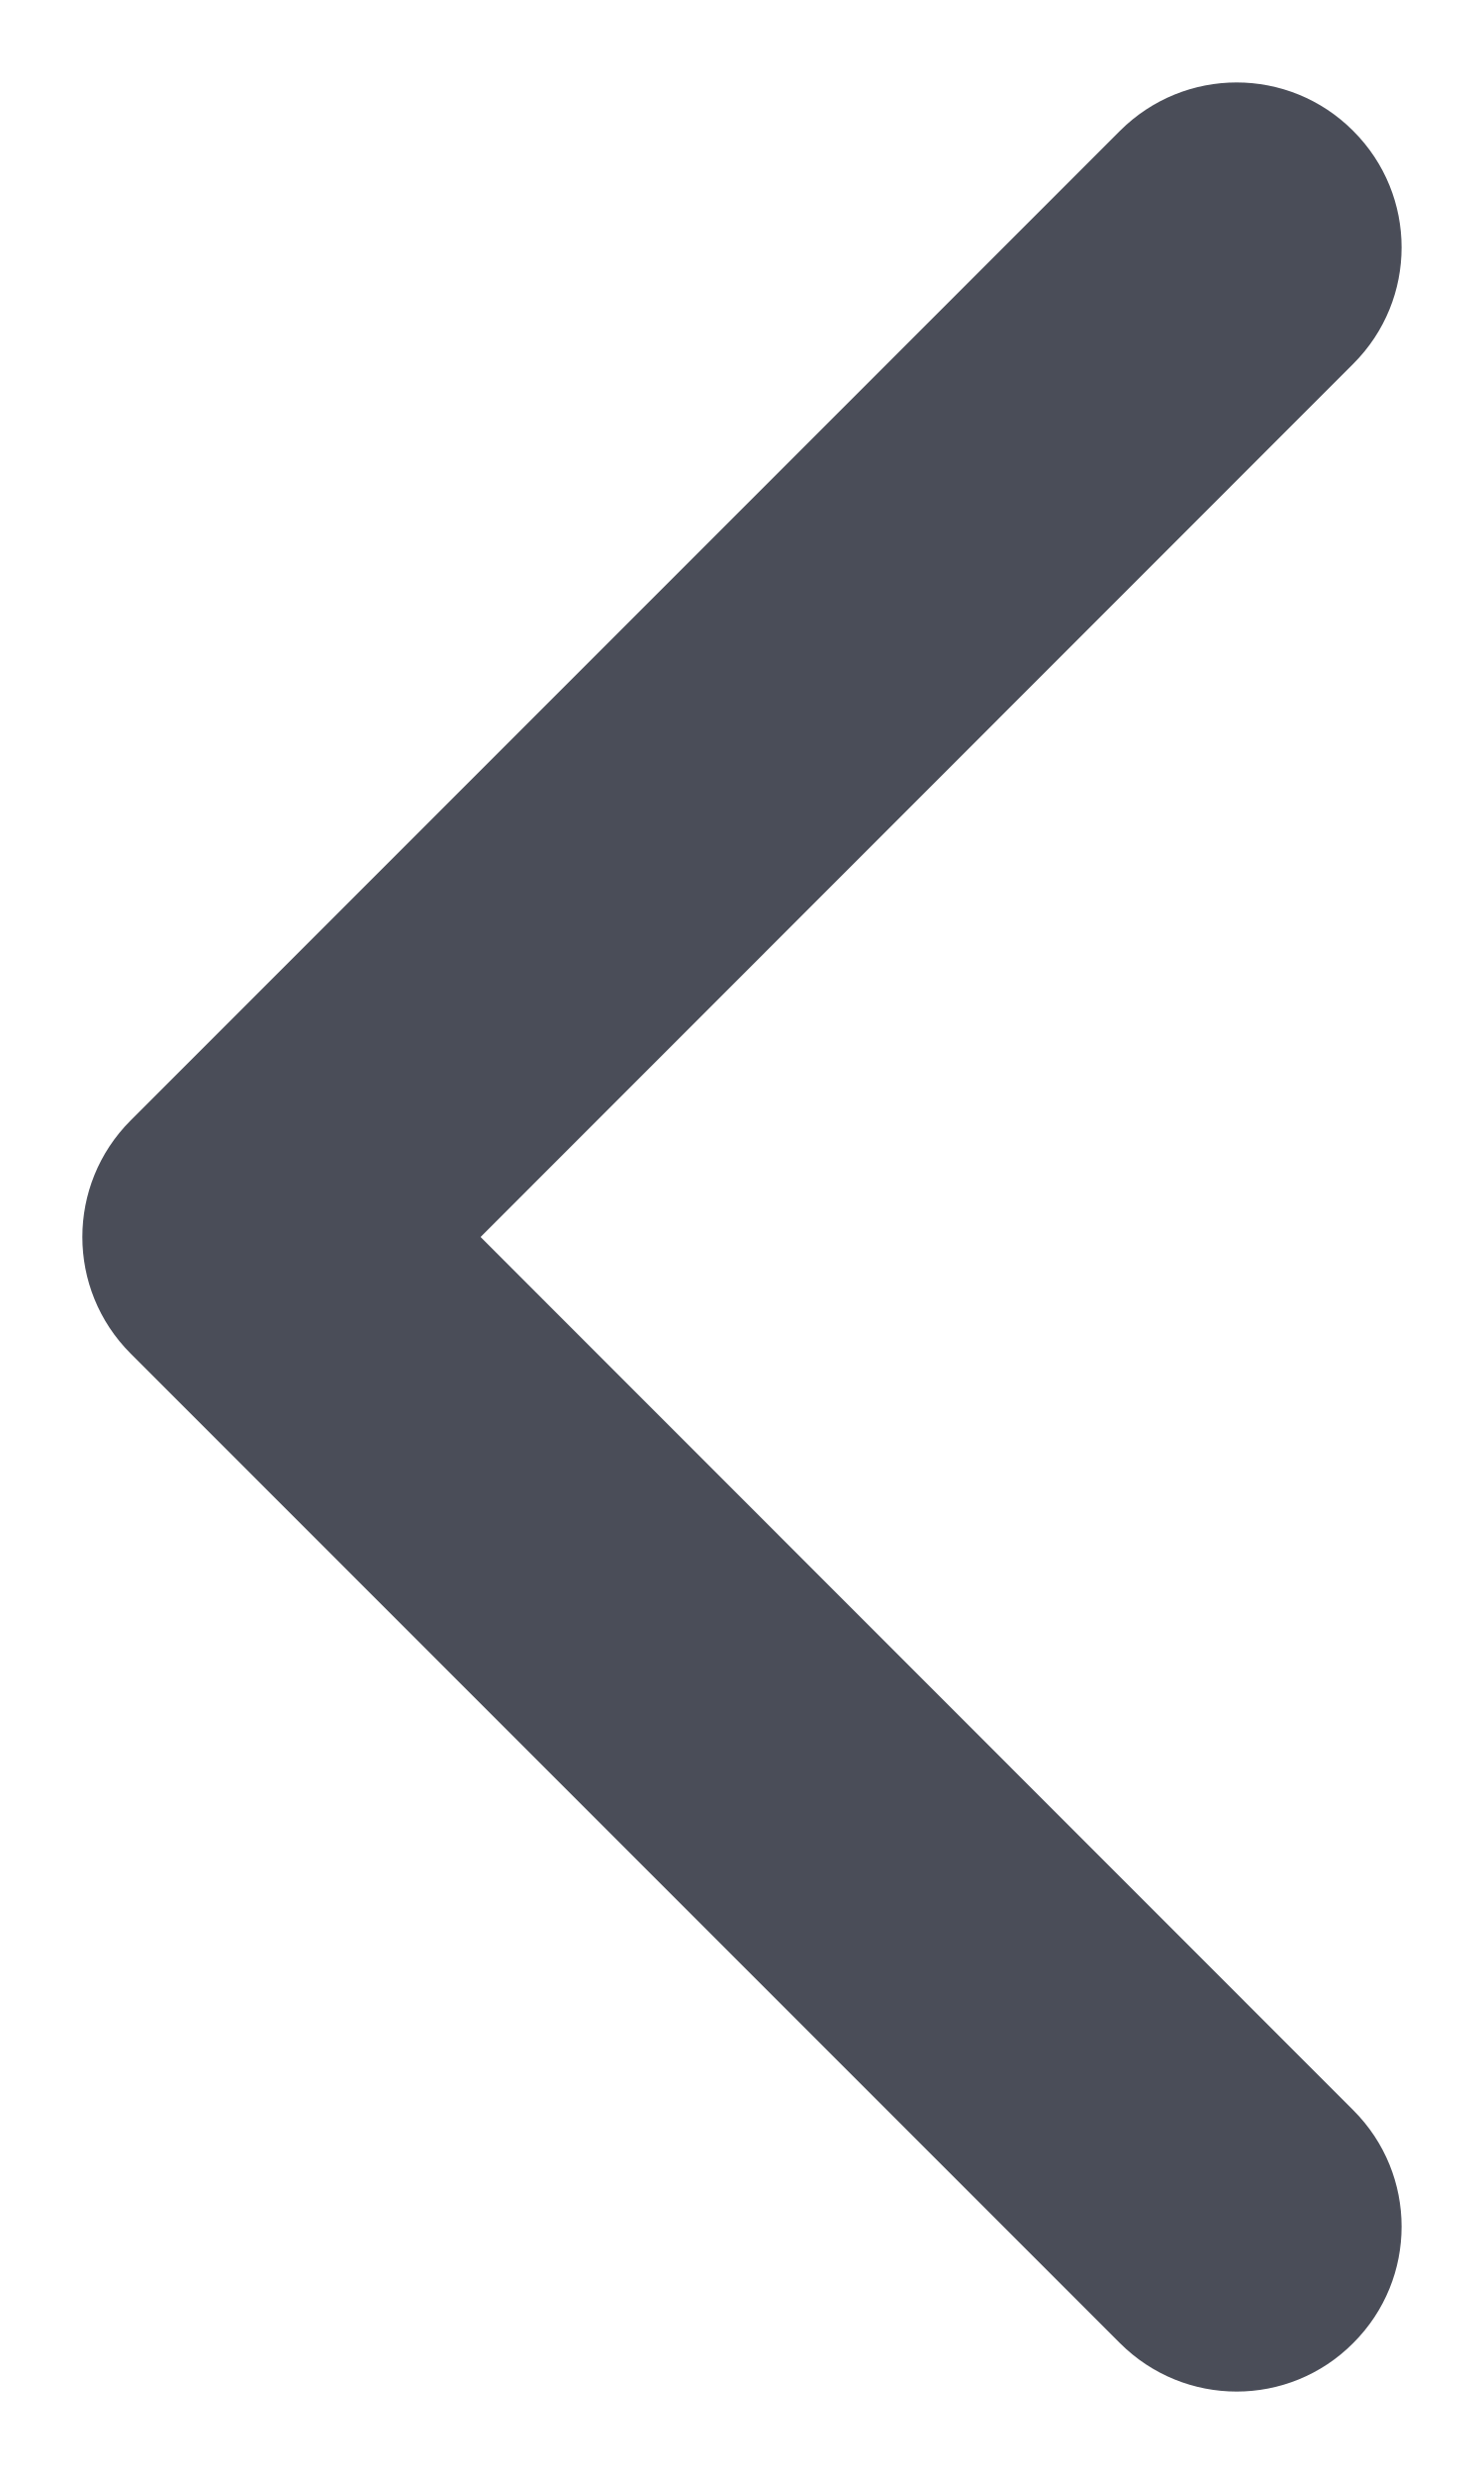
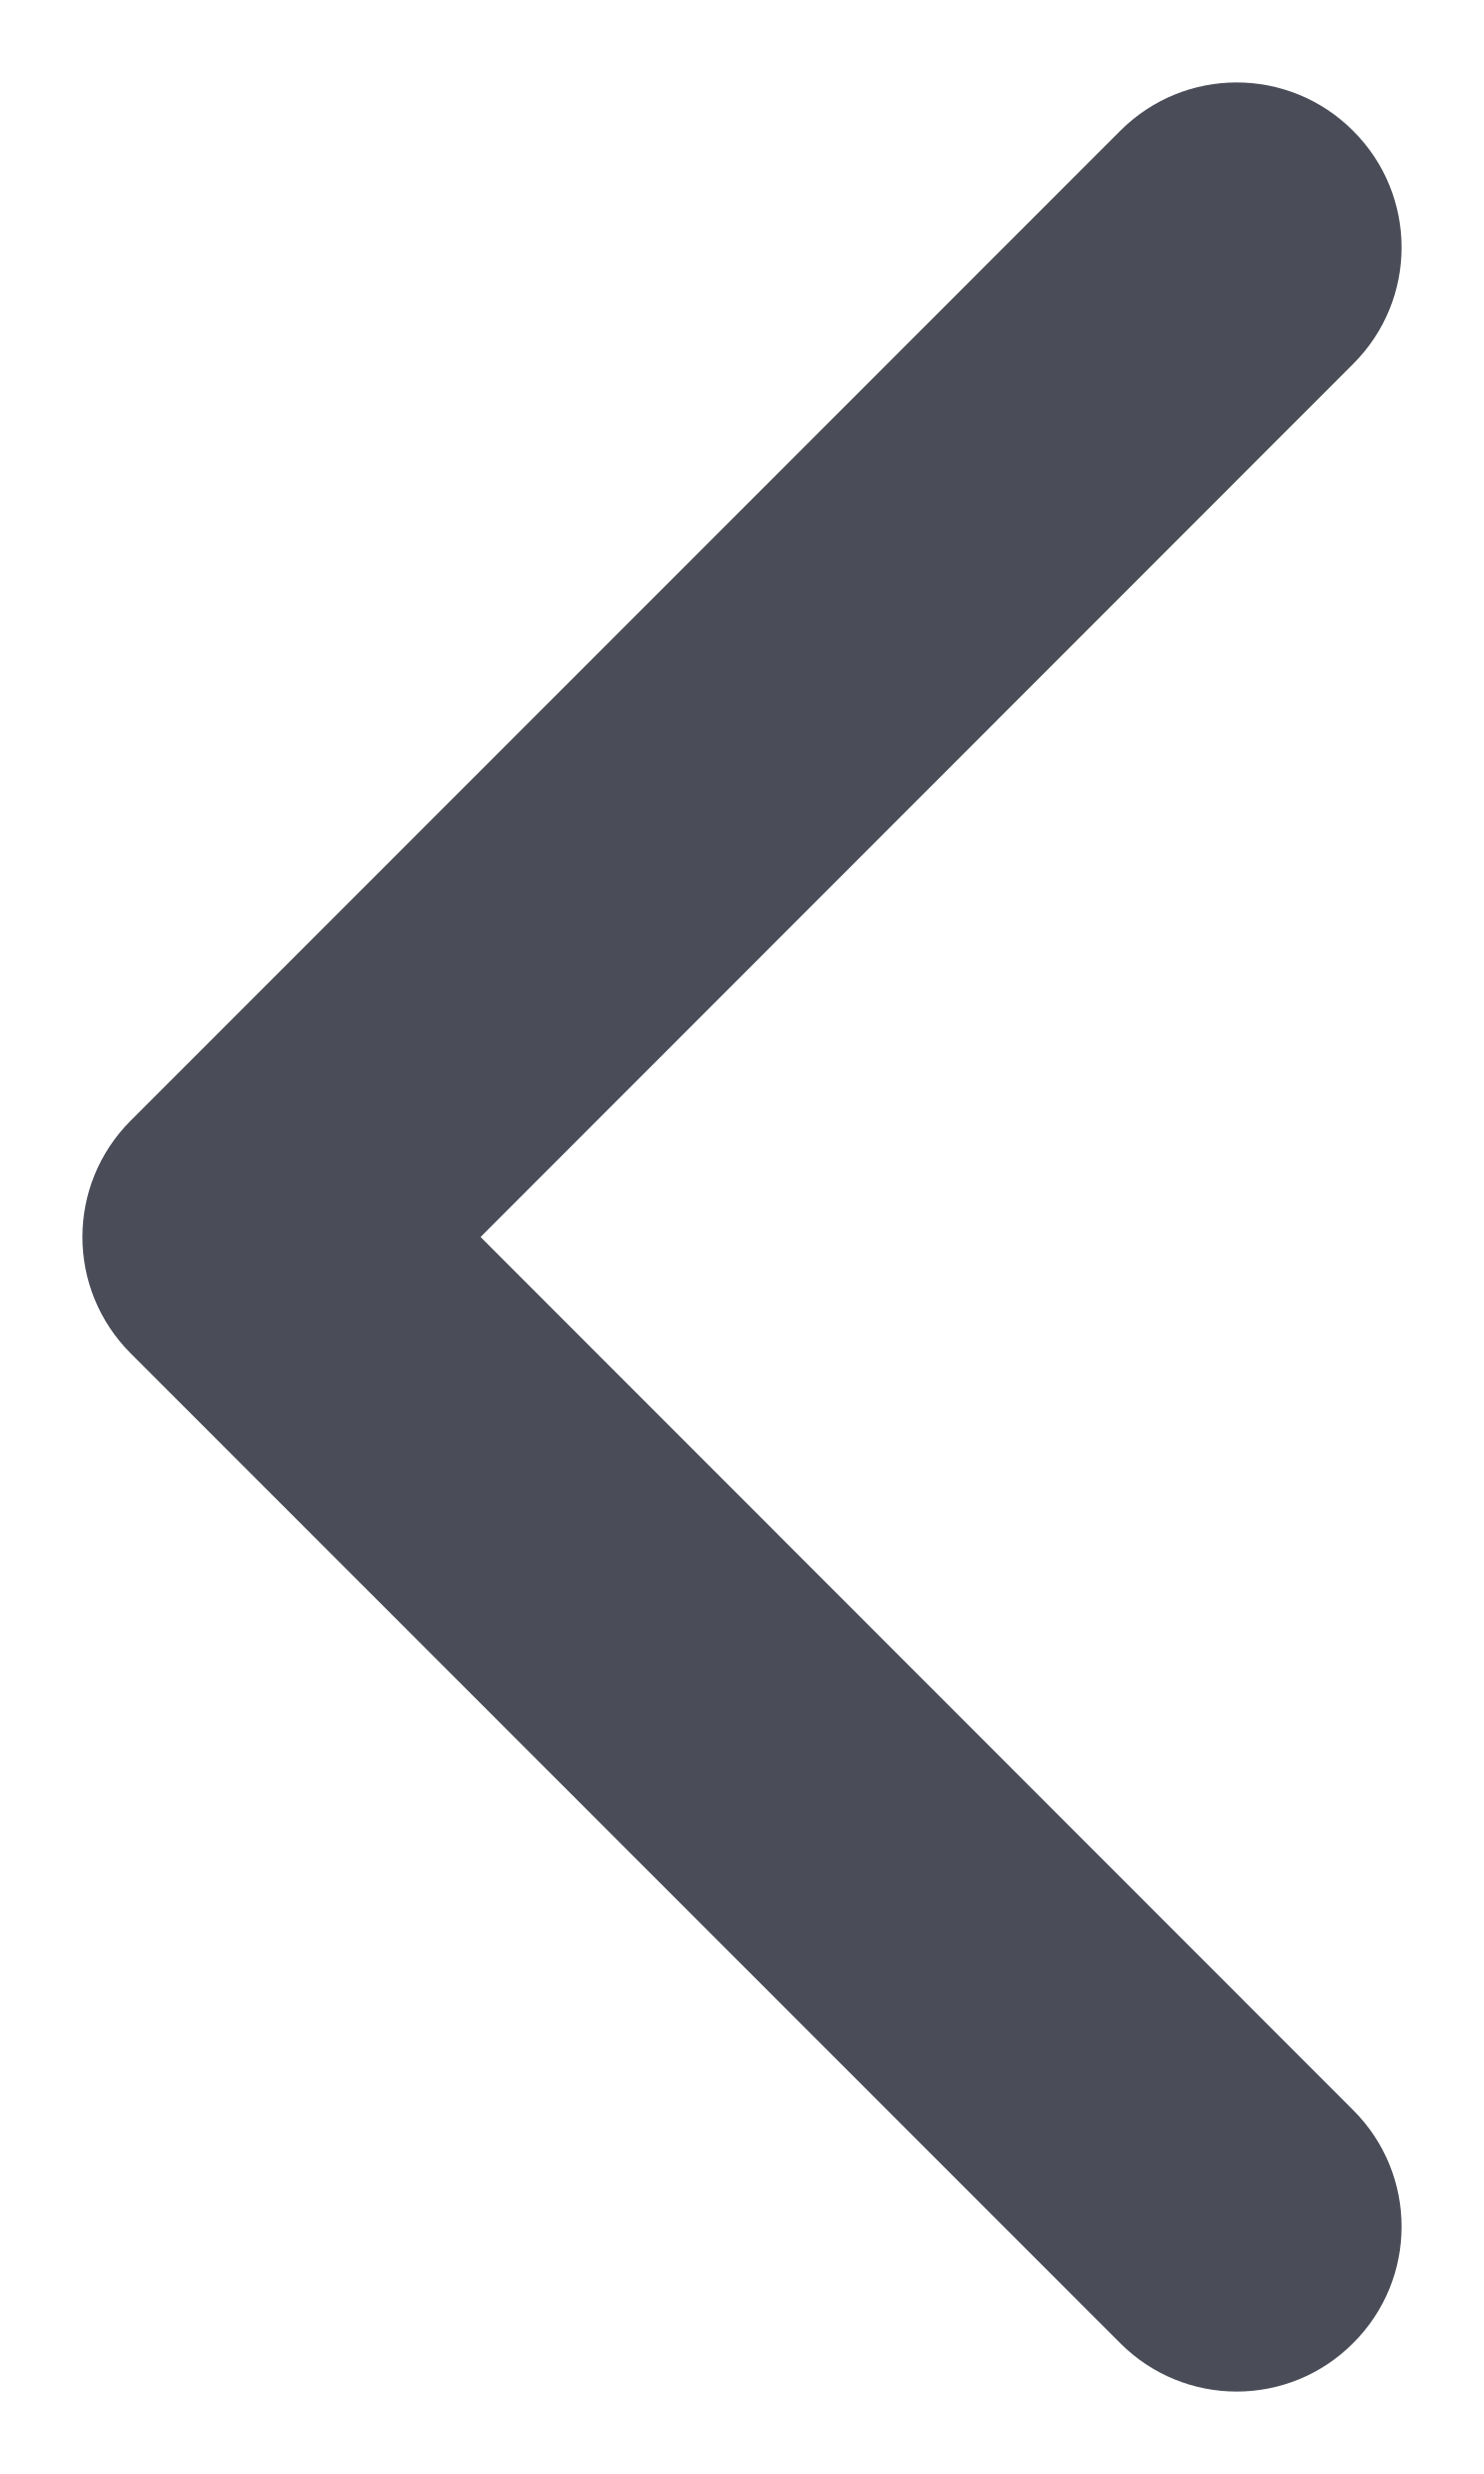
<svg xmlns="http://www.w3.org/2000/svg" width="6" height="10" viewBox="0 0 6 10" fill="none">
-   <path fill-rule="evenodd" clip-rule="evenodd" d="M5.471 0.529C5.211 0.268 4.789 0.268 4.528 0.529L0.528 4.529C0.268 4.789 0.268 5.211 0.528 5.471L4.528 9.471C4.789 9.732 5.211 9.732 5.471 9.471C5.732 9.211 5.732 8.789 5.471 8.529L1.943 5L5.471 1.471C5.732 1.211 5.732 0.789 5.471 0.529Z" fill="#4A4D58" />
+   <path fill-rule="evenodd" clip-rule="evenodd" d="M5.471 0.529C5.211 0.268 4.789 0.268 4.529 0.529L0.529 4.529C0.268 4.789 0.268 5.211 0.529 5.471L4.529 9.471C4.789 9.732 5.211 9.732 5.471 9.471C5.732 9.211 5.732 8.789 5.471 8.529L1.943 5L5.471 1.471C5.732 1.211 5.732 0.789 5.471 0.529Z" fill="#4A4D58" />
</svg>
